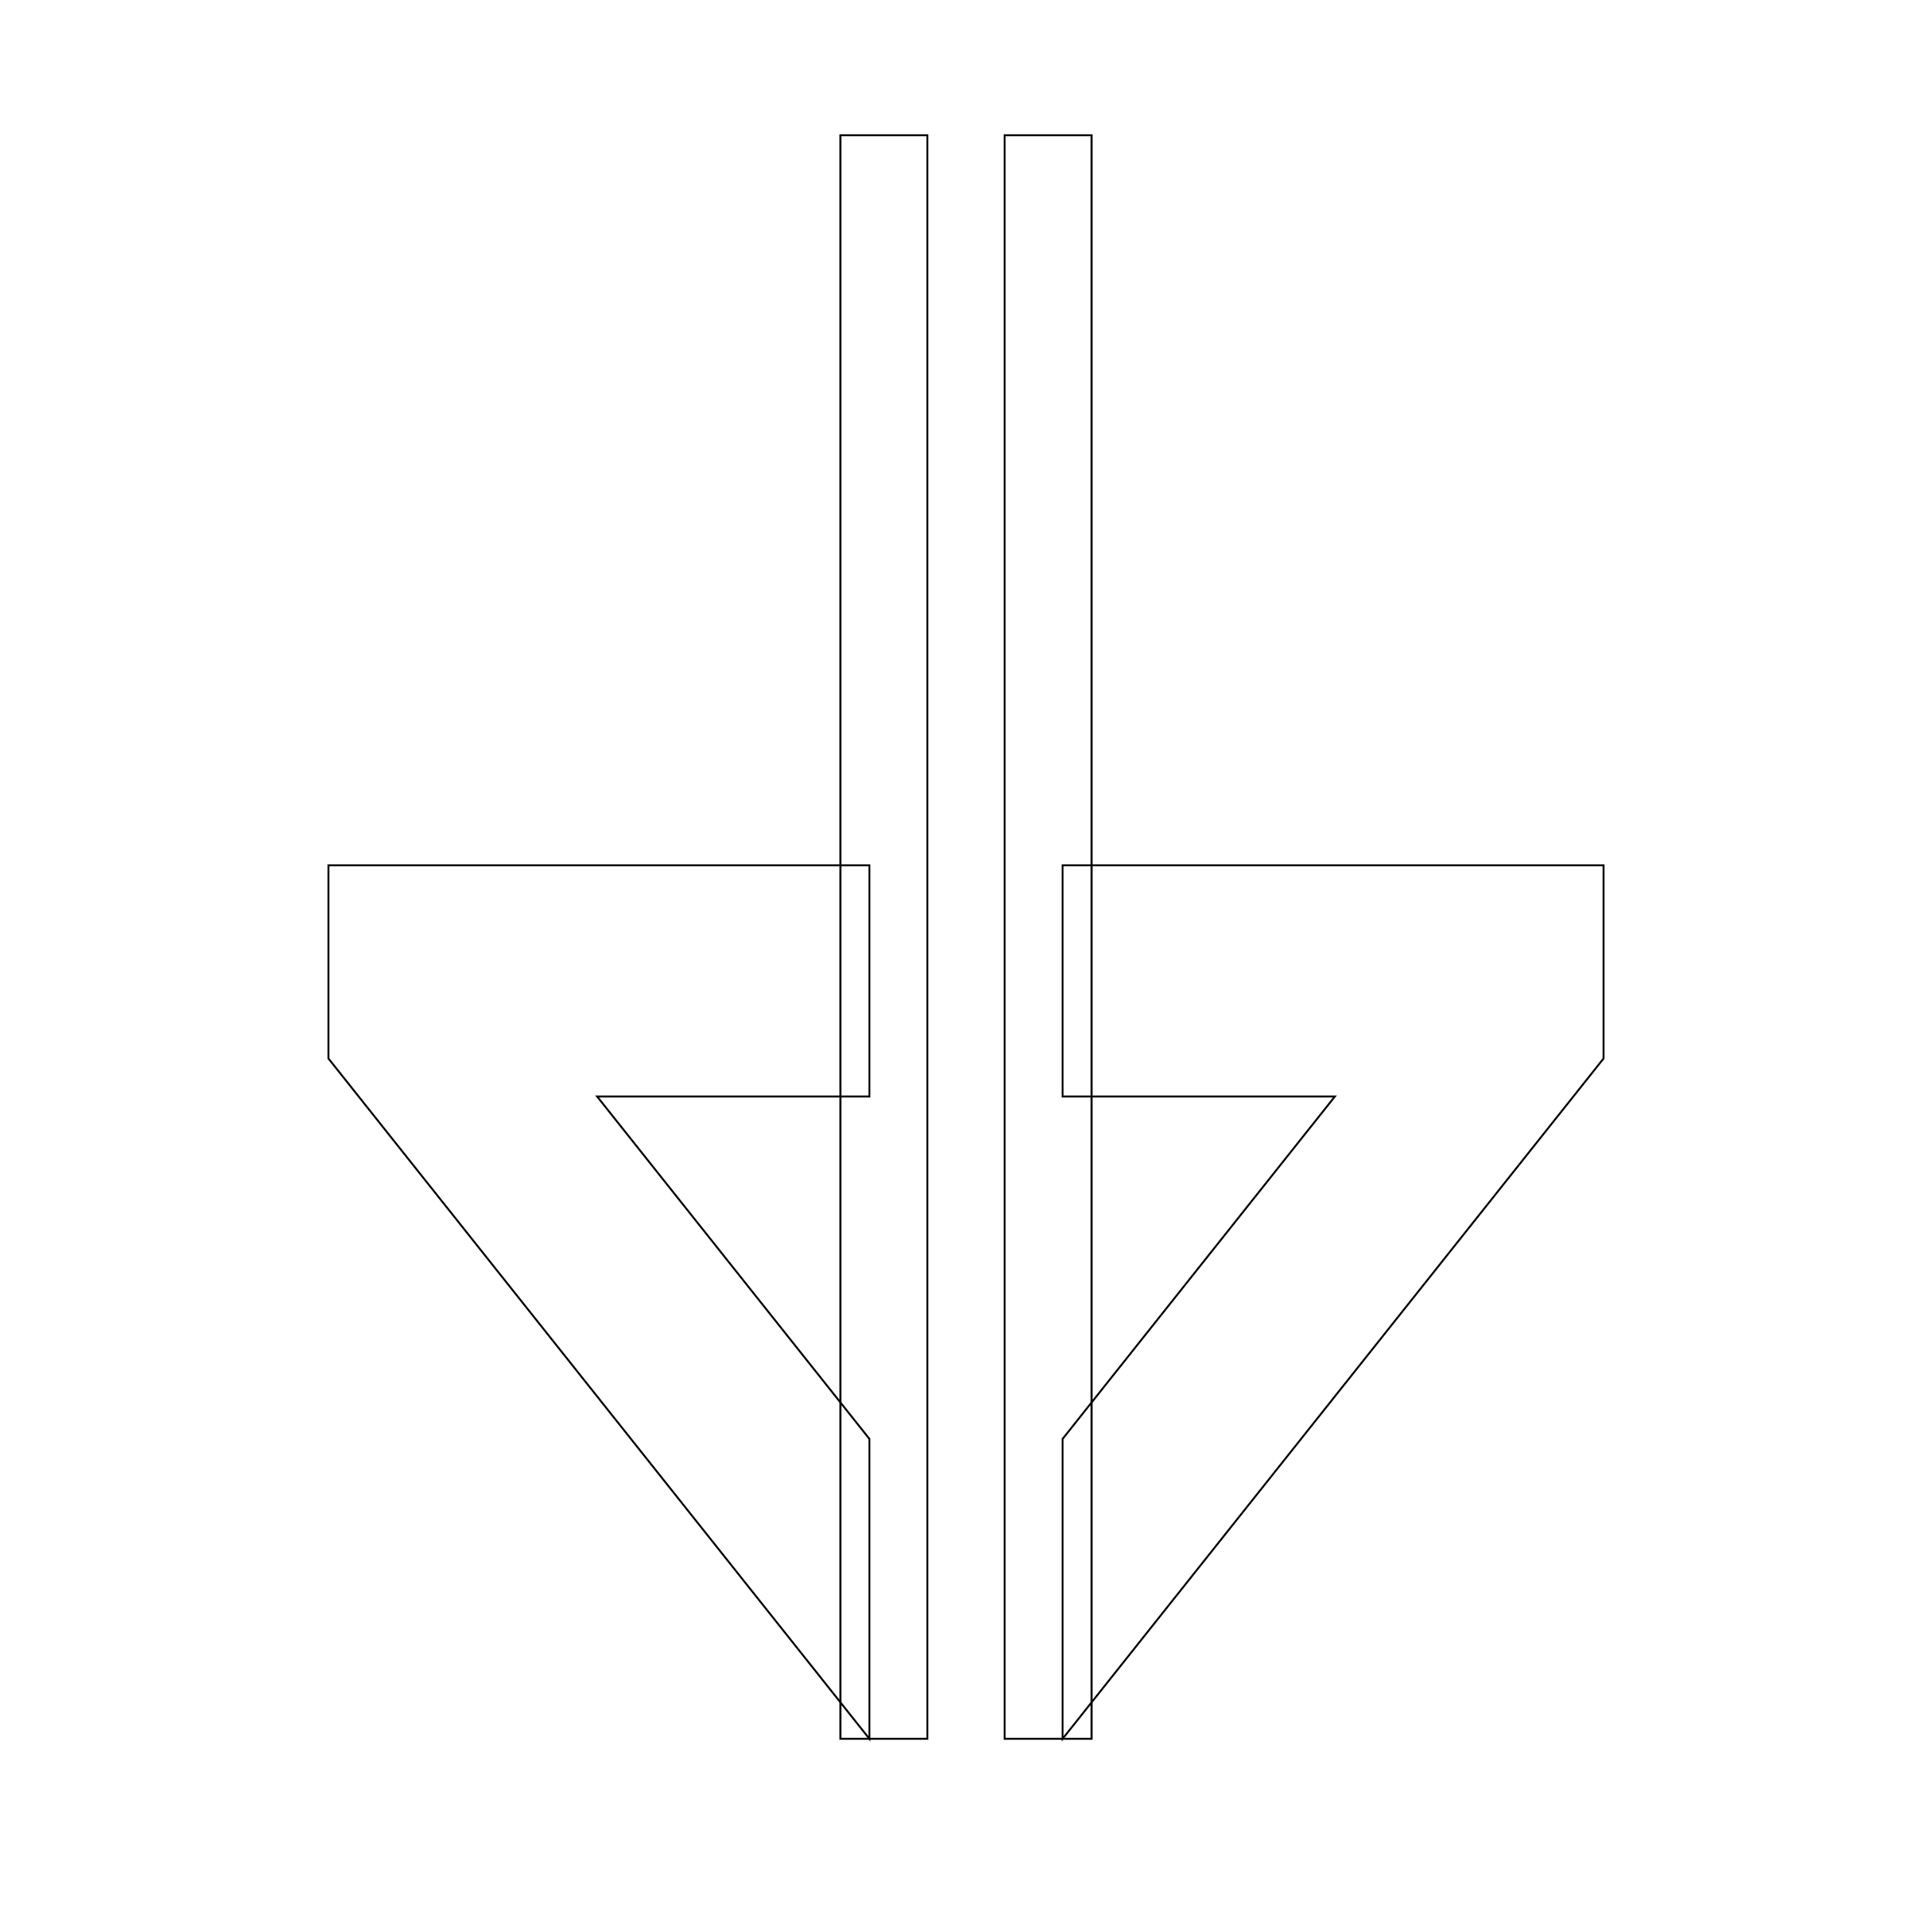
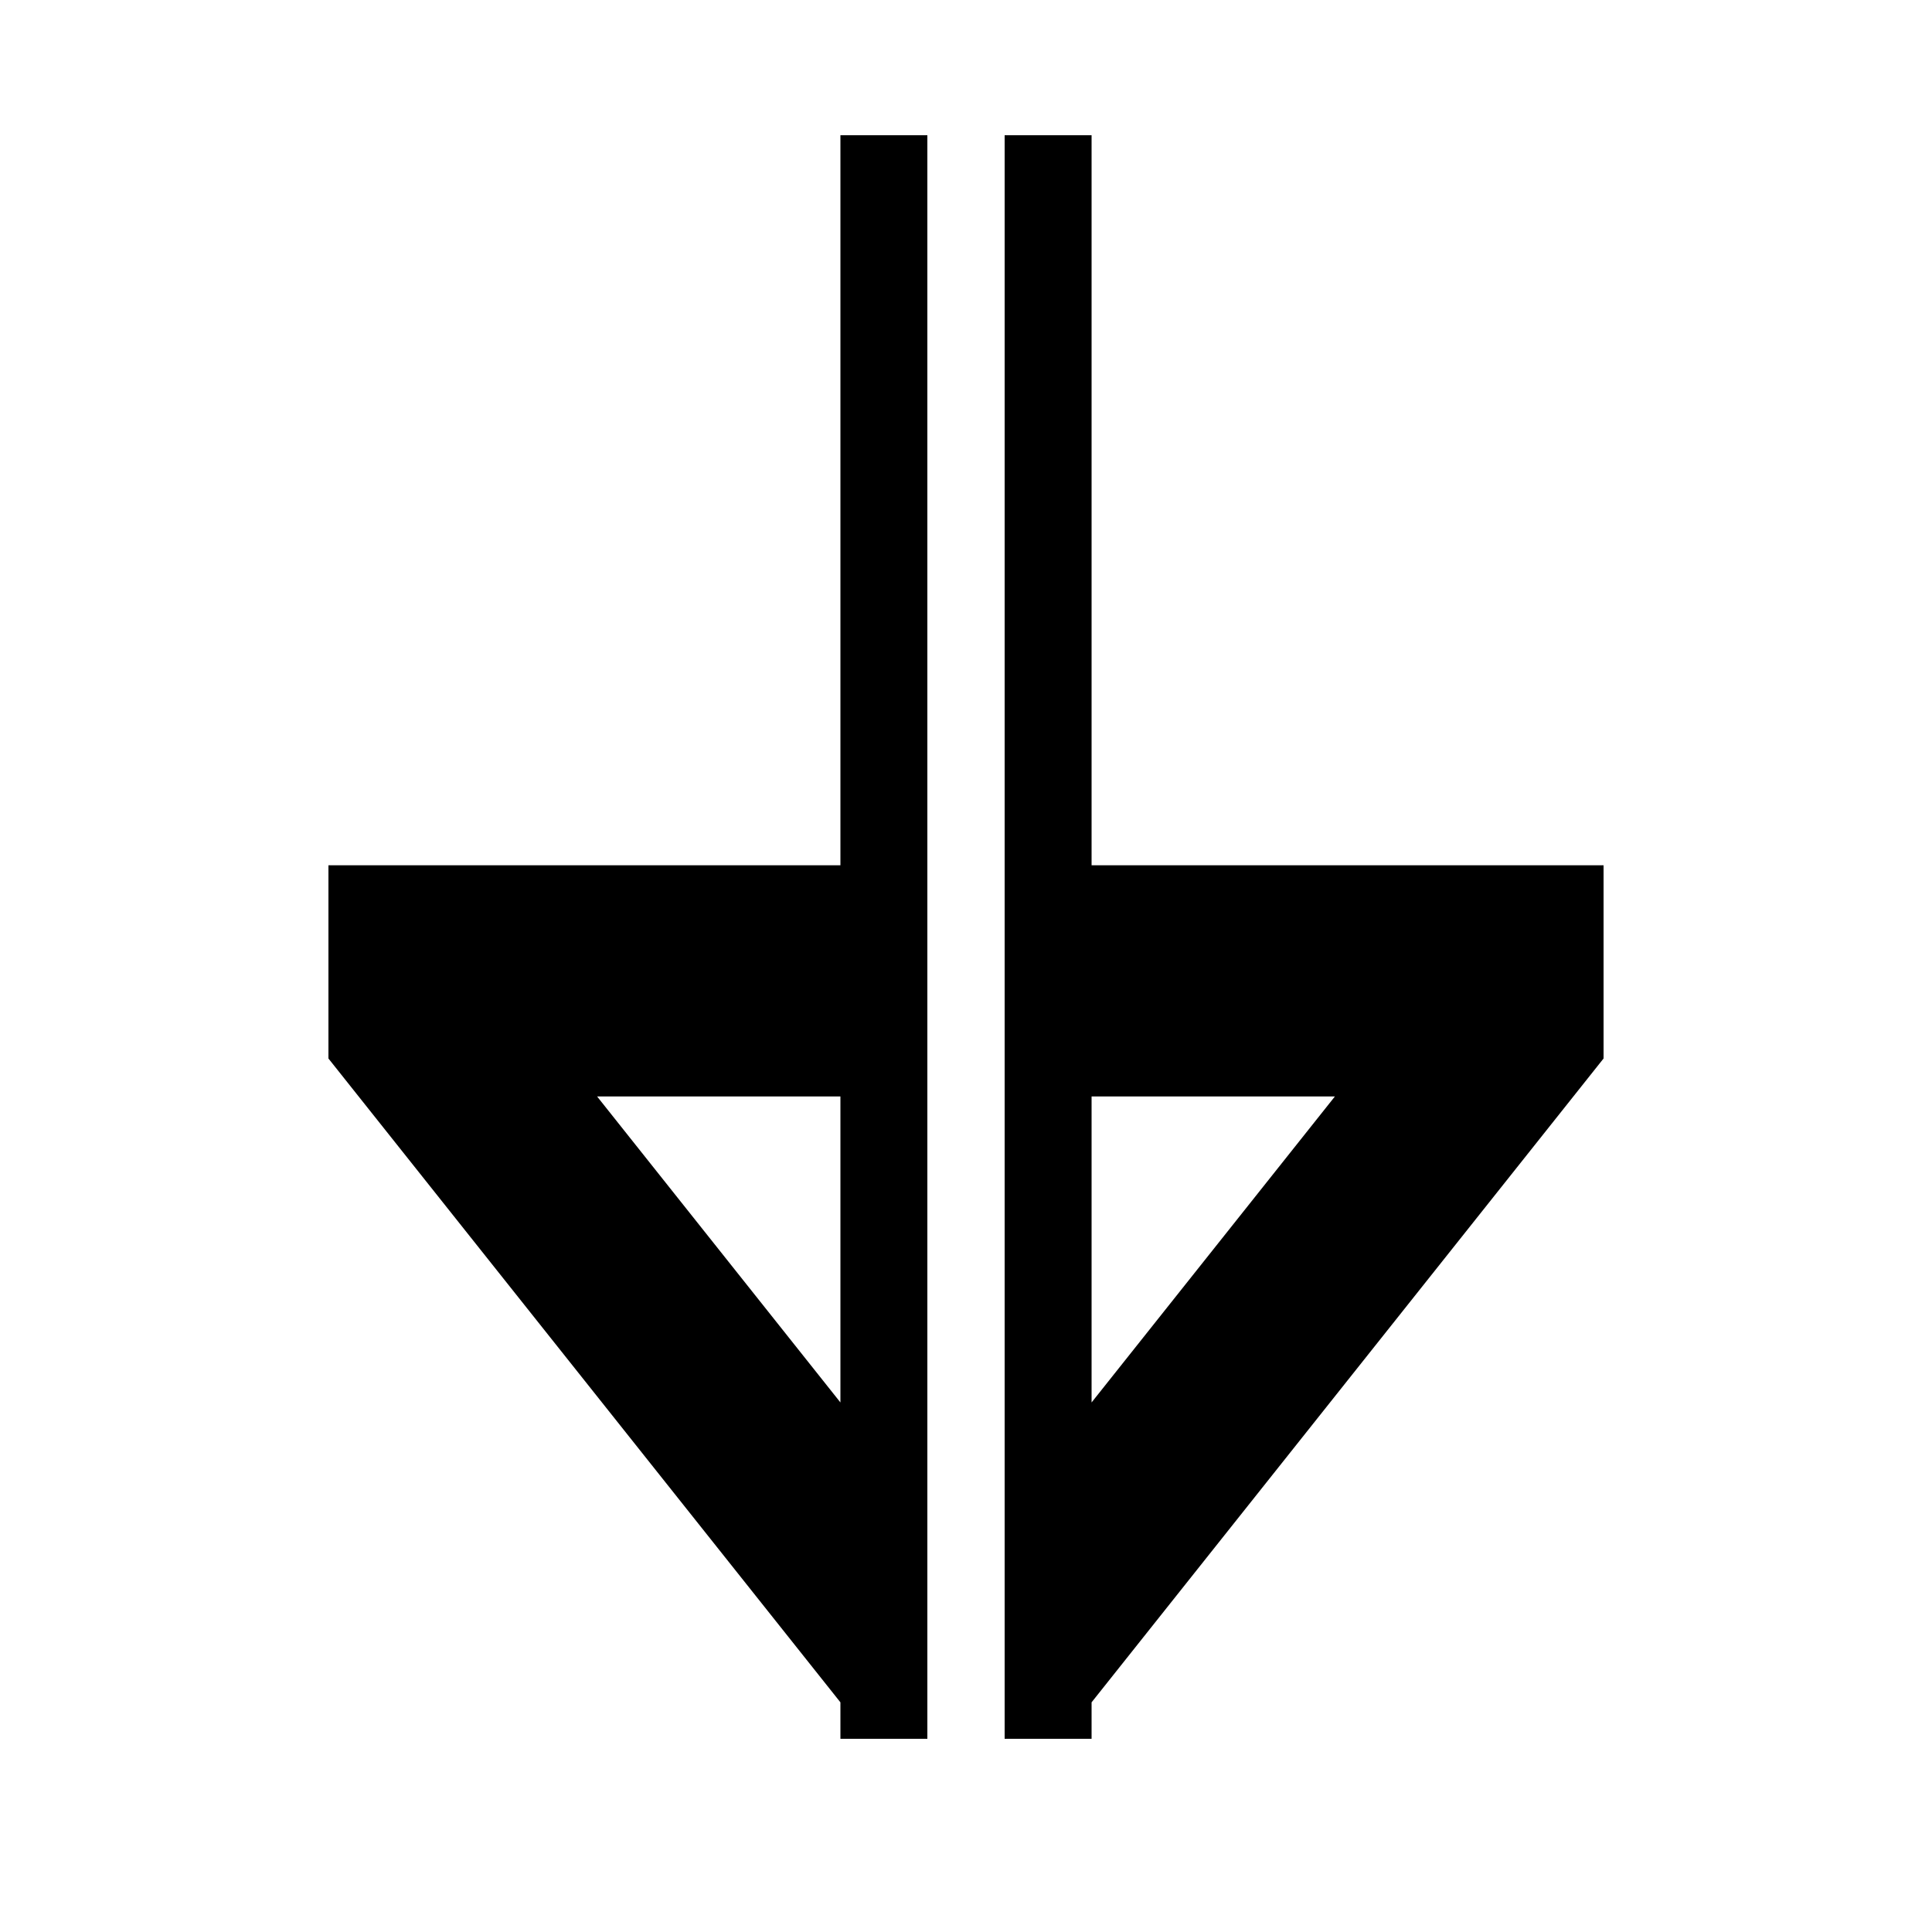
<svg xmlns="http://www.w3.org/2000/svg" width="1000" height="1000" id="svg3266" version="1.1">
  <defs id="defs3268" />
-   <g id="layer1" transform="translate(0,-52.36218)">
-     <path style="fill:none;stroke:#000000;stroke-width:1px;stroke-linecap:butt;stroke-linejoin:miter;stroke-opacity:1" d="m 435,70 45,0 0,830 -45,0 z" id="path3657" transform="translate(0,52.36218)" />
-     <path style="fill:none;stroke:#000000;stroke-width:1px;stroke-linecap:butt;stroke-linejoin:miter;stroke-opacity:1" d="m 520,70 45,0 0,830 -45,0 z" id="path3659" transform="translate(0,52.36218)" />
-     <path style="fill:none;stroke:#000000;stroke-width:1px;stroke-linecap:butt;stroke-linejoin:miter;stroke-opacity:1" d="m 450,447.879 -280,0 0,100 L 450,900 450,744.776 309.069,567.544 l 140.931,0 z" id="path3661" transform="translate(0,52.36218)" />
-     <path style="fill:none;stroke:#000000;stroke-width:1px;stroke-linecap:butt;stroke-linejoin:miter;stroke-opacity:1" d="m 550,447.879 280,0 0,100 L 550,900 550,744.776 690.931,567.544 550,567.544 z" id="path3663" transform="translate(0,52.36218)" />
+   <g id="layer1" transform="translate(0,-52.36218)" style="fill:#000000;fill-opacity:1;stroke:none">
+     <path style="fill:#000000;fill-opacity:1;stroke:none" d="M 435 70 L 435 447.875 L 170 447.875 L 170 547.875 L 435 881.125 L 435 900 L 450 900 L 480 900 L 480 70 L 435 70 z M 520 70 L 520 900 L 565 900 L 565 881.125 L 830 547.875 L 830 447.875 L 565 447.875 L 565 70 L 520 70 z M 309.062 567.531 L 435 567.531 L 435 725.906 L 309.062 567.531 z M 565 567.531 L 690.938 567.531 L 565 725.906 L 565 567.531 z " transform="translate(0,52.36218)" id="path3657" />
  </g>
</svg>
